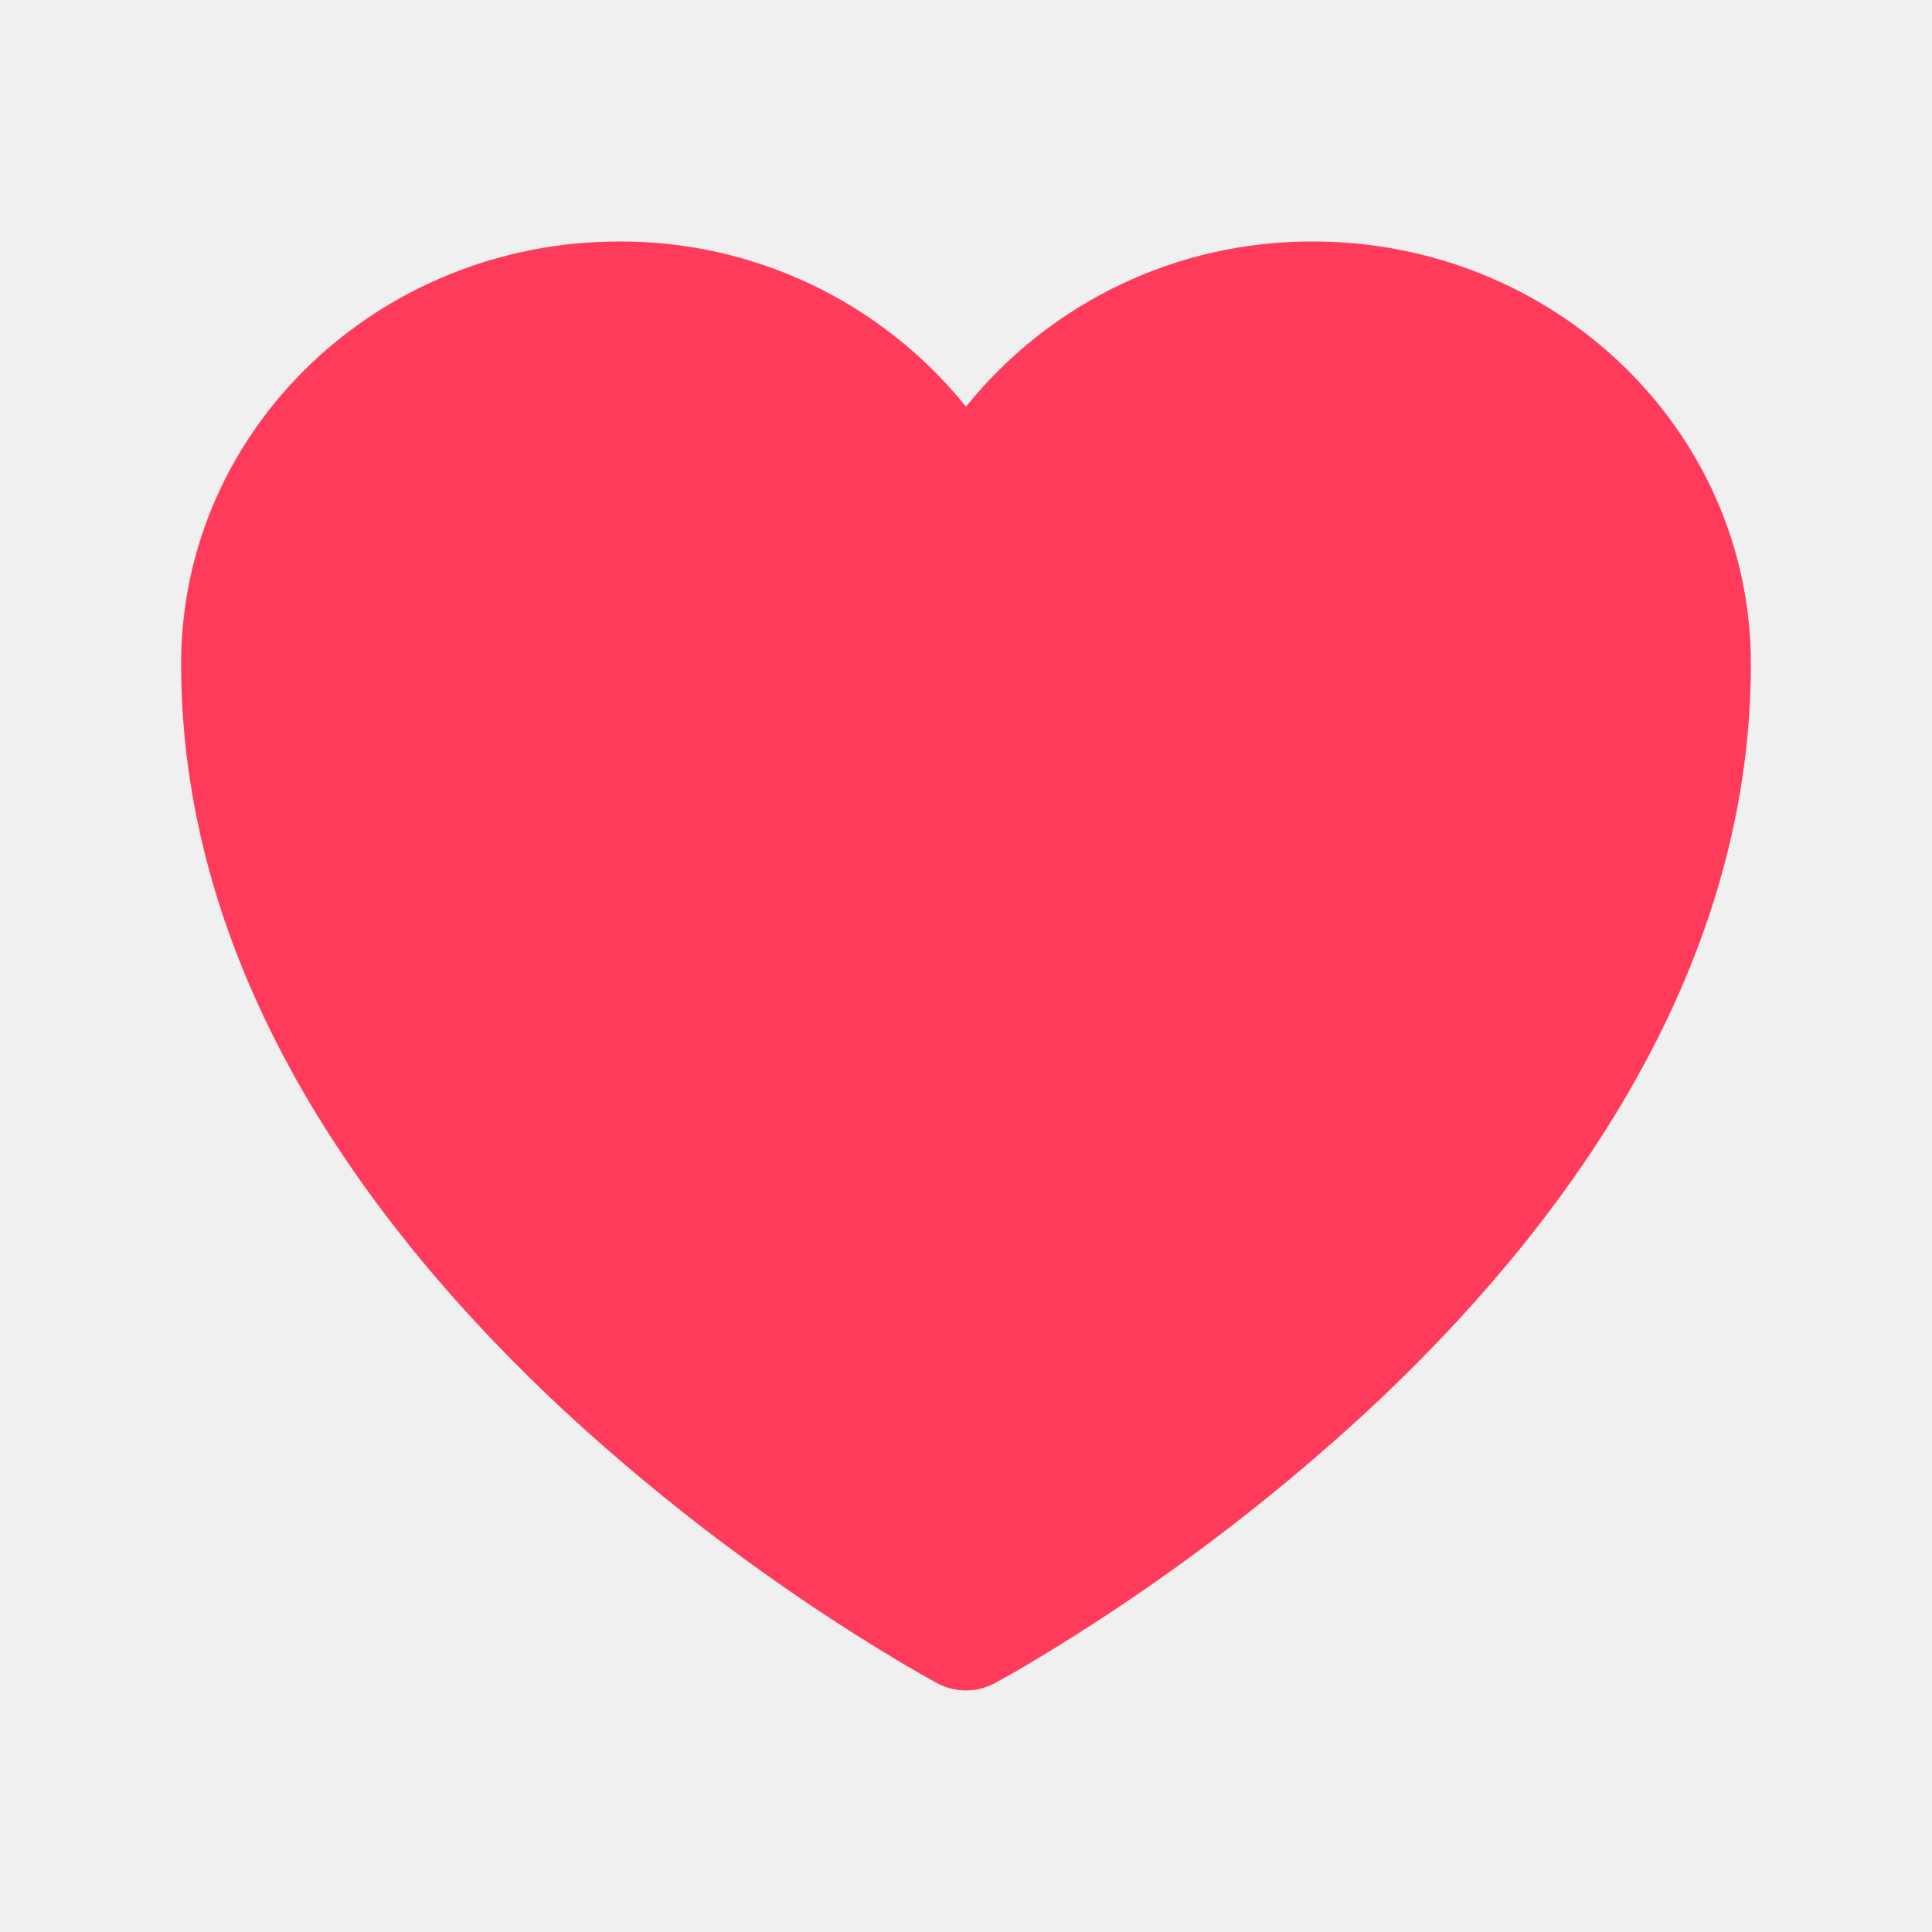
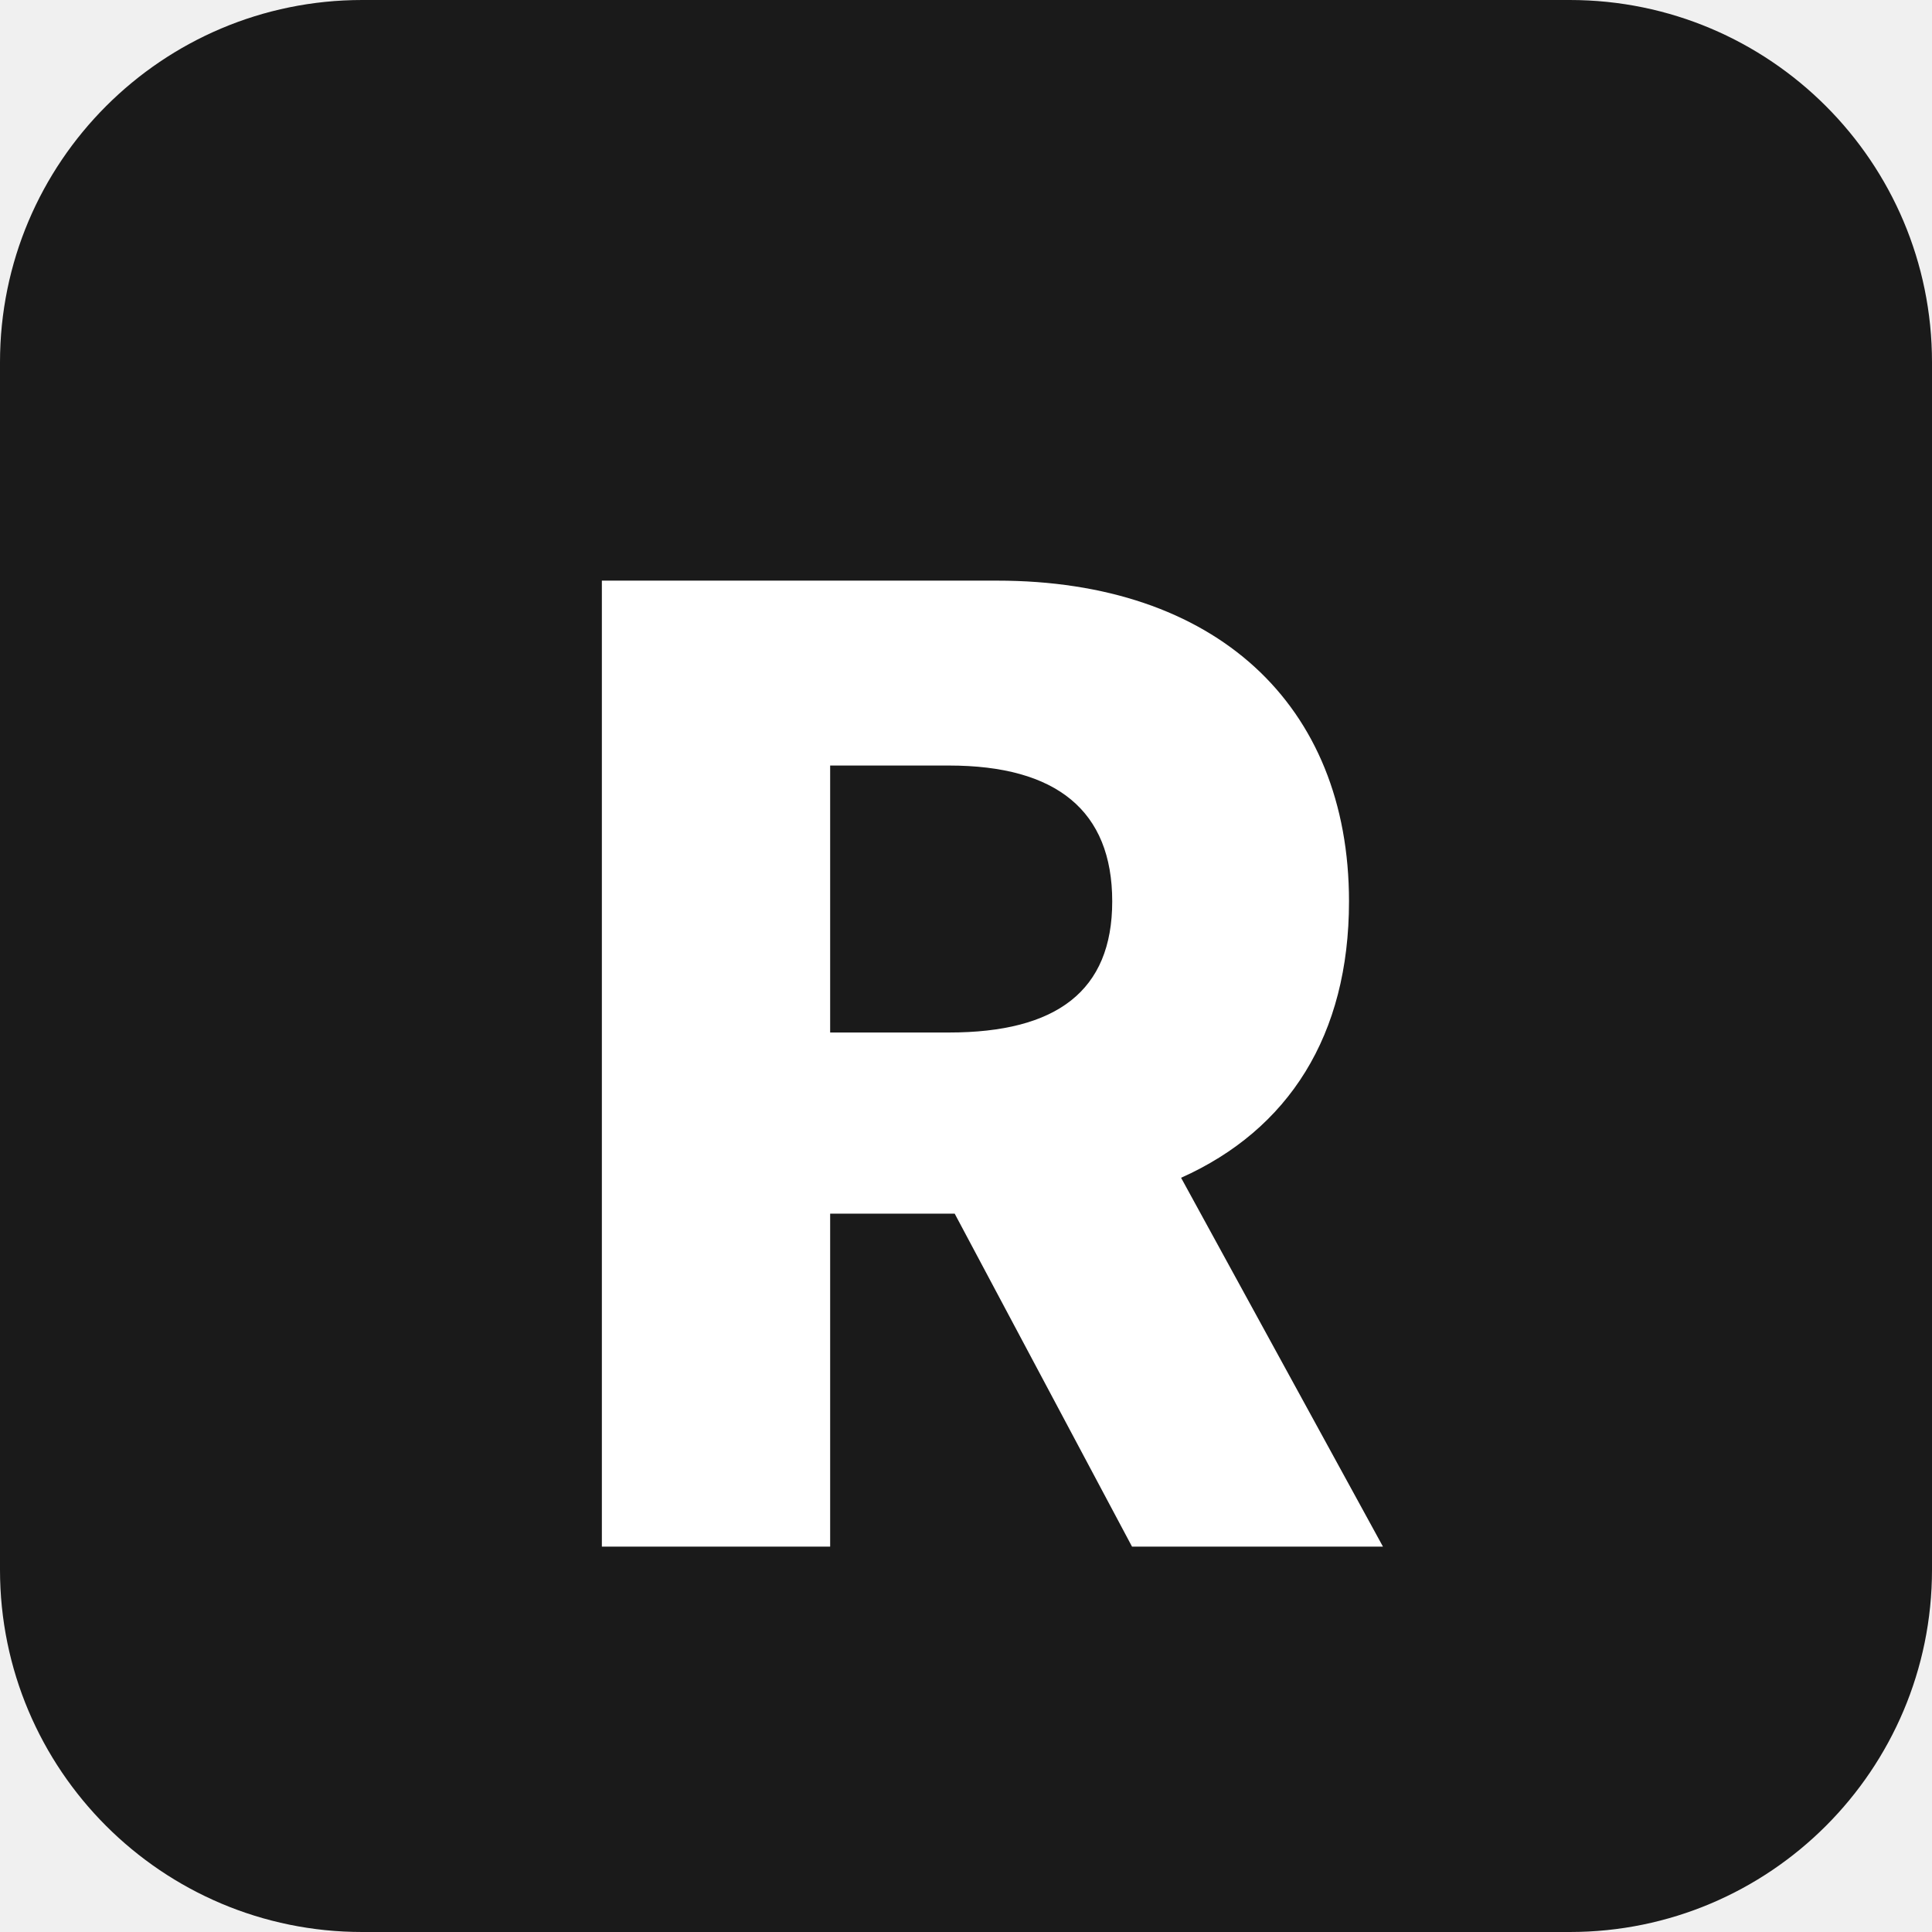
- <svg xmlns="http://www.w3.org/2000/svg" viewBox="0 0 24 24" fill="#ff3b5c">
-   <path d="M11.645 20.91l-.007-.003-.022-.012a15.247 15.247 0 01-.383-.218 25.18 25.18 0 01-4.244-3.17C4.688 15.36 2.25 12.174 2.25 8.25 2.25 5.322 4.714 3 7.688 3A5.5 5.5 0 0112 5.052 5.5 5.5 0 0116.313 3c2.973 0 5.437 2.322 5.437 5.25 0 3.925-2.438 7.111-4.739 9.256a25.175 25.175 0 01-4.244 3.17 15.247 15.247 0 01-.383.219l-.022.012-.007.004-.003.001a.752.752 0 01-.704 0l-.003-.001z" />
+ <svg xmlns="http://www.w3.org/2000/svg" viewBox="0 0 32 32">
+   <rect width="32" height="32" rx="6" fill="#1a1a1a" />
+   <text x="50%" y="54%" font-family="-apple-system, BlinkMacSystemFont, 'Segoe UI', sans-serif" font-size="22" font-weight="800" fill="white" text-anchor="middle" dominant-baseline="middle">R</text>
</svg>
